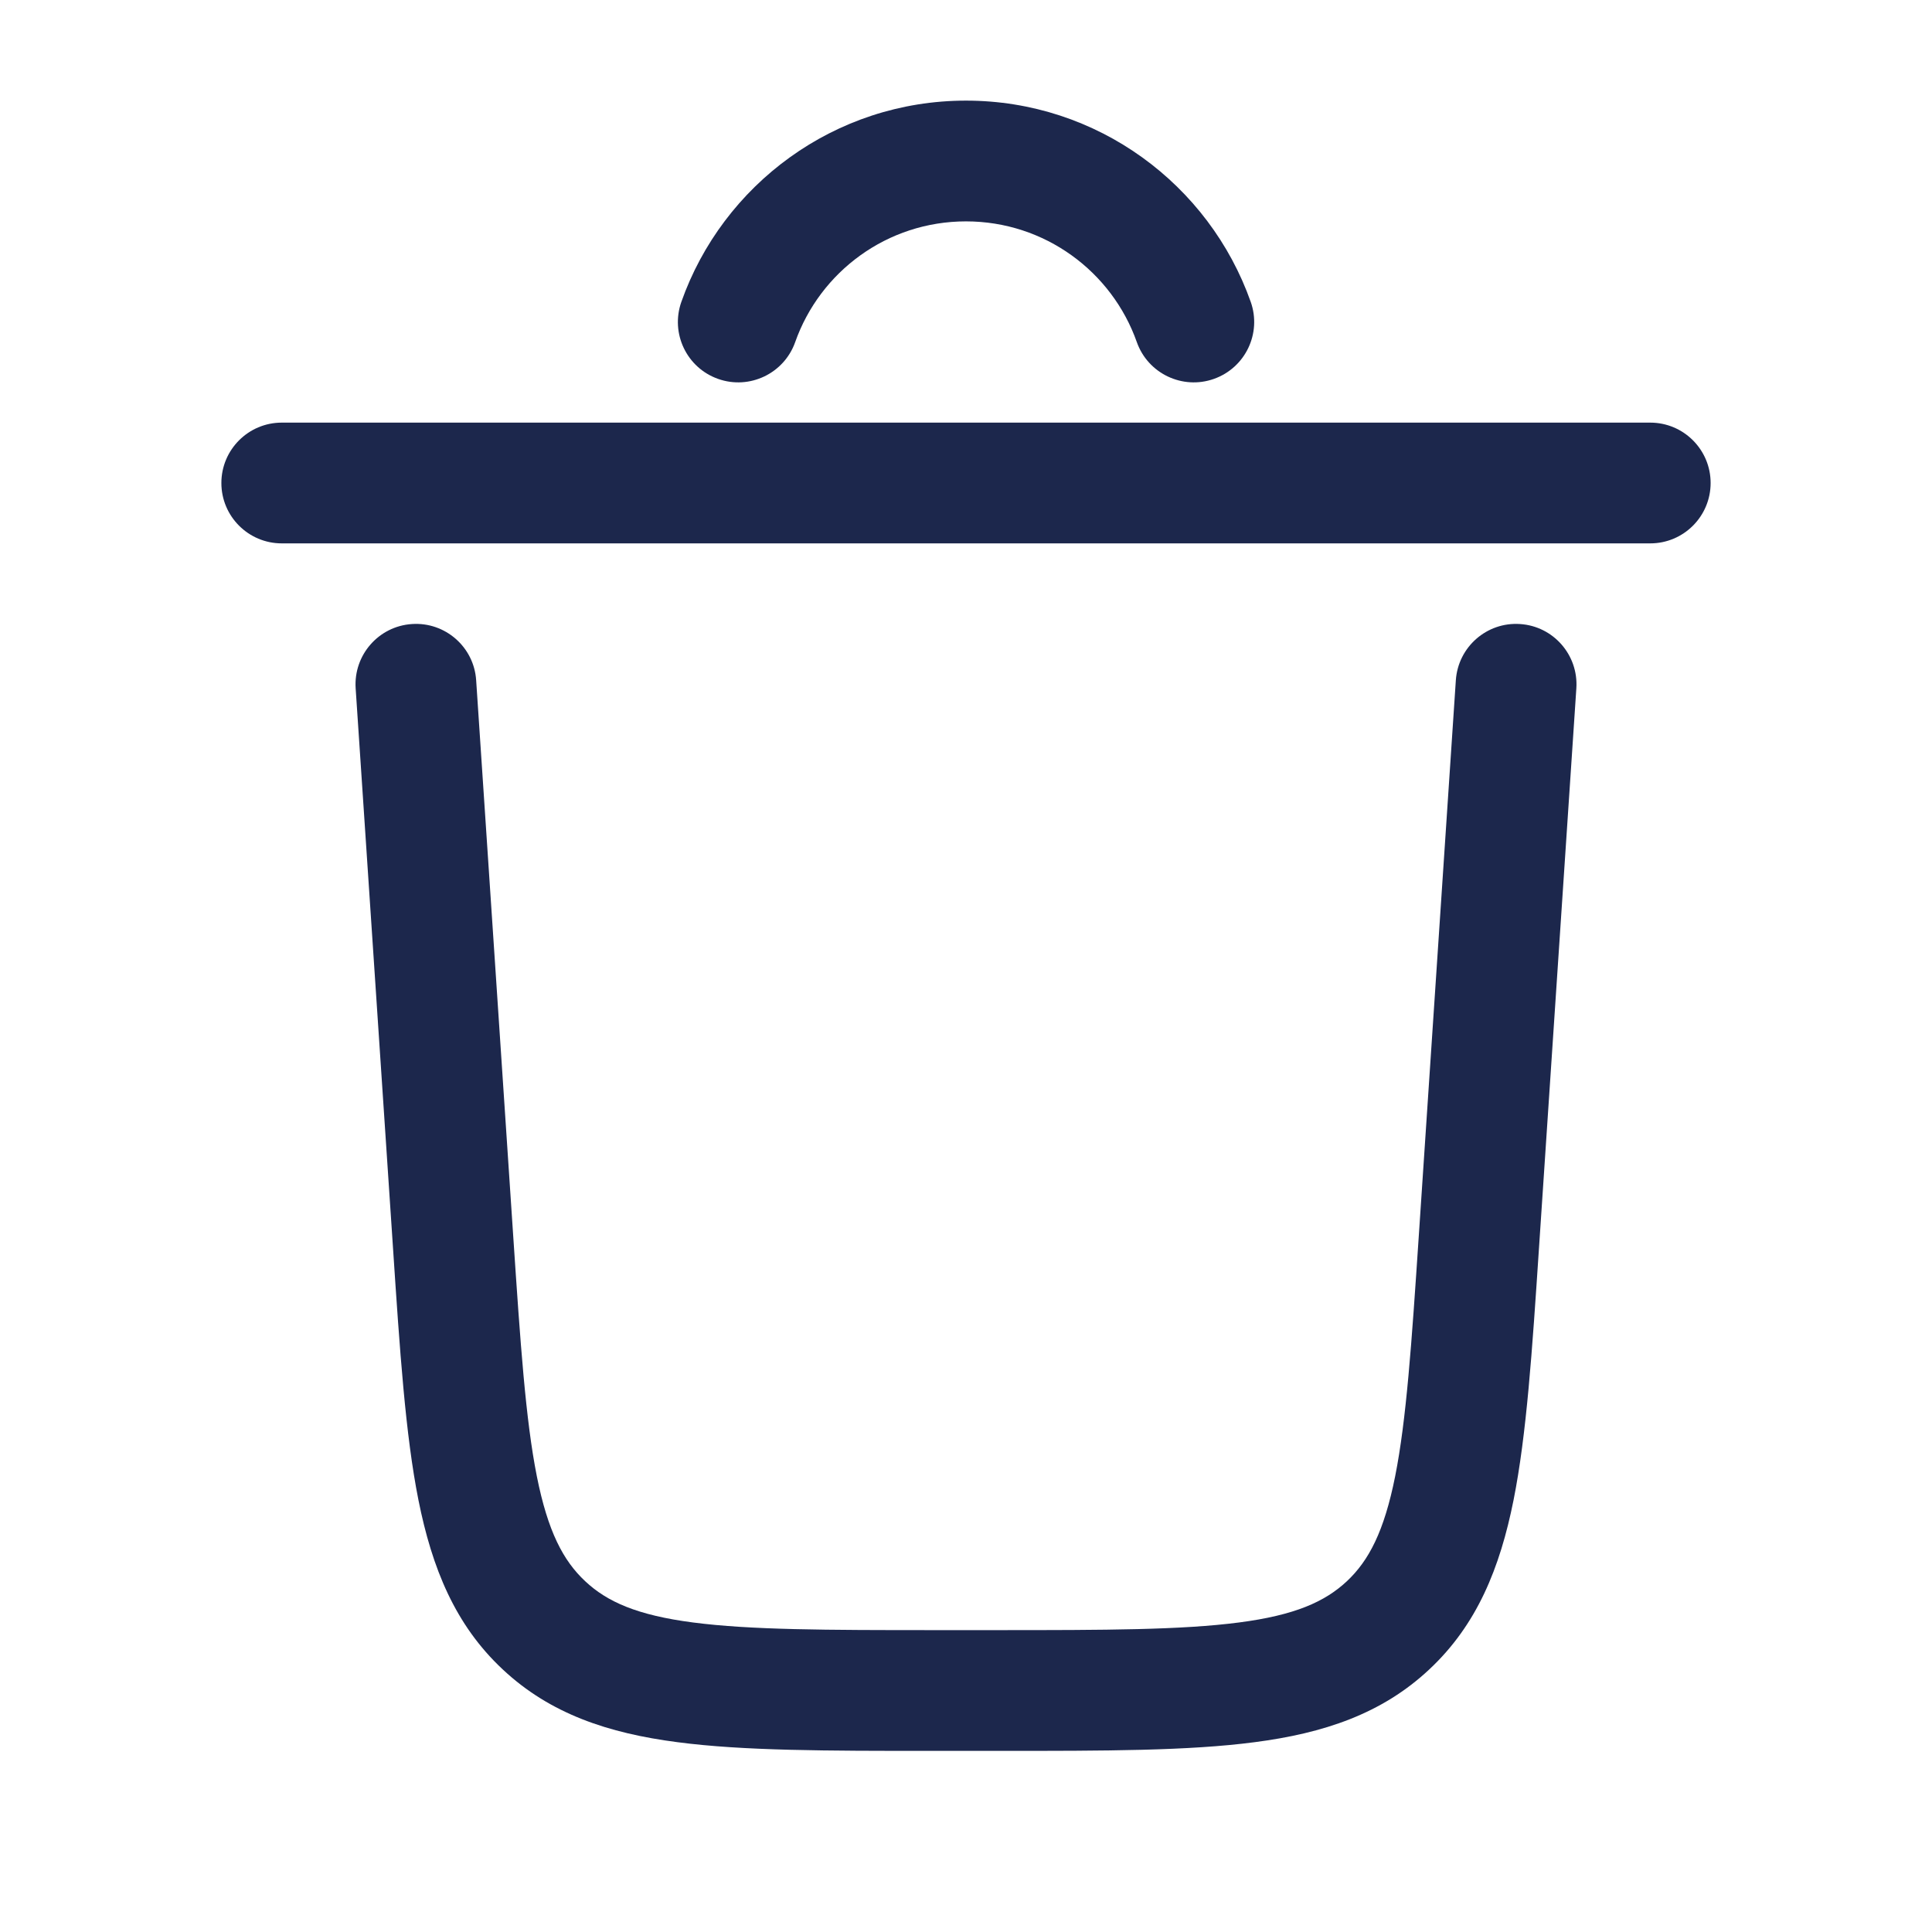
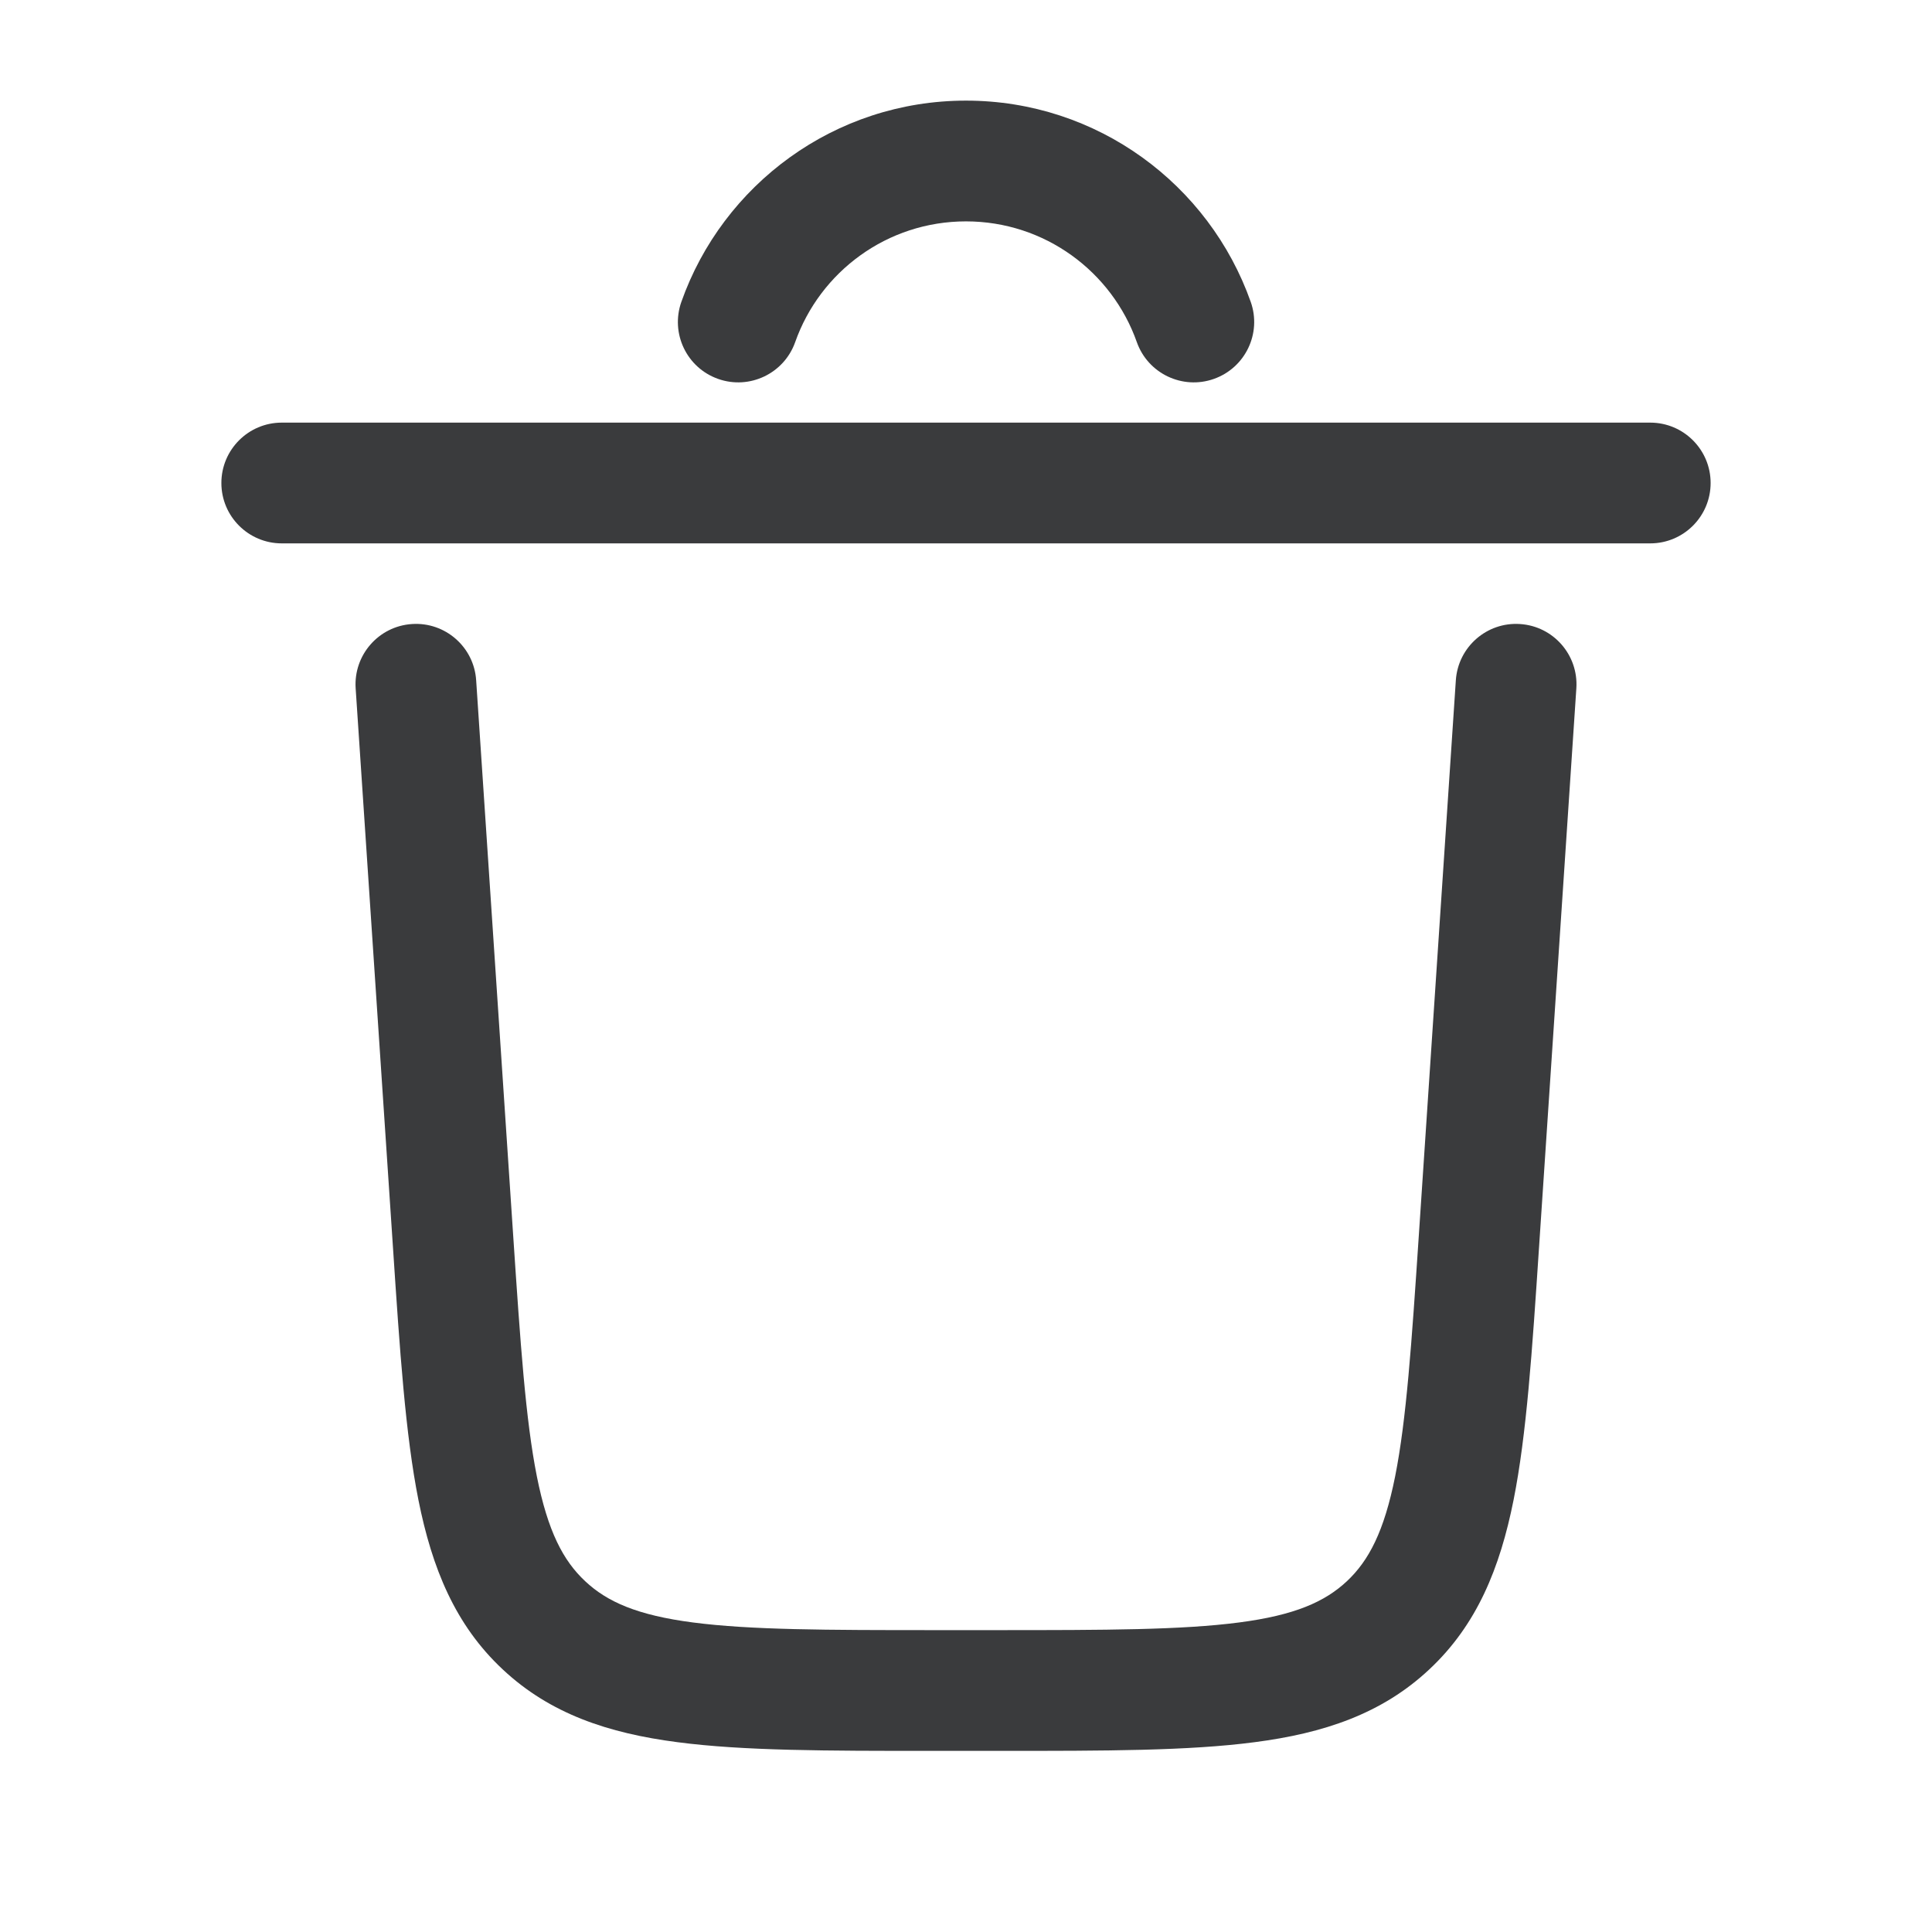
<svg xmlns="http://www.w3.org/2000/svg" width="800px" height="800px" viewBox="0 0 24 24" fill="none">
-   <path d="M9.878 4.25C10.187 3.375 11.021 2.75 12 2.75C12.979 2.75 13.813 3.375 14.122 4.25C14.26 4.64 14.689 4.845 15.079 4.707C15.47 4.569 15.675 4.141 15.537 3.75C15.022 2.295 13.634 1.25 12 1.25C10.366 1.25 8.978 2.295 8.464 3.75C8.326 4.141 8.53 4.569 8.921 4.707C9.311 4.845 9.74 4.64 9.878 4.25Z" fill="#1C274C" />
-   <path d="M2.75 6C2.75 5.586 3.086 5.25 3.5 5.25H20.5C20.914 5.25 21.25 5.586 21.25 6C21.25 6.414 20.914 6.75 20.5 6.75H3.5C3.086 6.75 2.75 6.414 2.75 6Z" fill="#1C274C" />
-   <path d="M5.117 7.752C5.53 7.724 5.888 8.037 5.915 8.45L6.375 15.349C6.465 16.697 6.529 17.635 6.669 18.34C6.806 19.025 6.996 19.387 7.27 19.643C7.543 19.899 7.917 20.065 8.609 20.155C9.323 20.248 10.263 20.25 11.613 20.25H12.387C13.738 20.25 14.678 20.248 15.391 20.155C16.083 20.065 16.457 19.899 16.731 19.643C17.004 19.387 17.194 19.025 17.331 18.34C17.471 17.635 17.535 16.697 17.625 15.349L18.085 8.45C18.113 8.037 18.47 7.724 18.883 7.752C19.297 7.779 19.609 8.137 19.582 8.55L19.118 15.502C19.033 16.784 18.964 17.82 18.802 18.634C18.633 19.479 18.347 20.185 17.755 20.738C17.164 21.292 16.44 21.531 15.586 21.642C14.764 21.75 13.725 21.75 12.44 21.75H11.561C10.275 21.75 9.237 21.75 8.415 21.642C7.56 21.531 6.836 21.292 6.245 20.738C5.653 20.185 5.367 19.479 5.198 18.634C5.036 17.82 4.967 16.784 4.882 15.502L4.418 8.55C4.391 8.137 4.704 7.779 5.117 7.752Z" fill="#1C274C" />
+   <path d="M9.878 4.25C10.187 3.375 11.021 2.75 12 2.75C12.979 2.75 13.813 3.375 14.122 4.25C14.26 4.64 14.689 4.845 15.079 4.707C15.47 4.569 15.675 4.141 15.537 3.75C15.022 2.295 13.634 1.25 12 1.25C10.366 1.25 8.978 2.295 8.464 3.75C8.326 4.141 8.53 4.569 8.921 4.707C9.311 4.845 9.74 4.64 9.878 4.25Z" fill="#3a3b3d" />
+   <path d="M2.75 6C2.75 5.586 3.086 5.25 3.5 5.25H20.5C20.914 5.25 21.25 5.586 21.25 6C21.25 6.414 20.914 6.75 20.5 6.75H3.5C3.086 6.75 2.75 6.414 2.75 6Z" fill="#3a3b3d" />
+   <path d="M5.117 7.752C5.53 7.724 5.888 8.037 5.915 8.45L6.375 15.349C6.465 16.697 6.529 17.635 6.669 18.34C6.806 19.025 6.996 19.387 7.27 19.643C7.543 19.899 7.917 20.065 8.609 20.155C9.323 20.248 10.263 20.25 11.613 20.25H12.387C13.738 20.25 14.678 20.248 15.391 20.155C16.083 20.065 16.457 19.899 16.731 19.643C17.004 19.387 17.194 19.025 17.331 18.34C17.471 17.635 17.535 16.697 17.625 15.349L18.085 8.45C18.113 8.037 18.47 7.724 18.883 7.752C19.297 7.779 19.609 8.137 19.582 8.55L19.118 15.502C19.033 16.784 18.964 17.82 18.802 18.634C18.633 19.479 18.347 20.185 17.755 20.738C17.164 21.292 16.44 21.531 15.586 21.642C14.764 21.75 13.725 21.75 12.44 21.75H11.561C10.275 21.75 9.237 21.75 8.415 21.642C7.56 21.531 6.836 21.292 6.245 20.738C5.653 20.185 5.367 19.479 5.198 18.634C5.036 17.82 4.967 16.784 4.882 15.502L4.418 8.55C4.391 8.137 4.704 7.779 5.117 7.752Z" fill="#3a3b3d" />
</svg>
